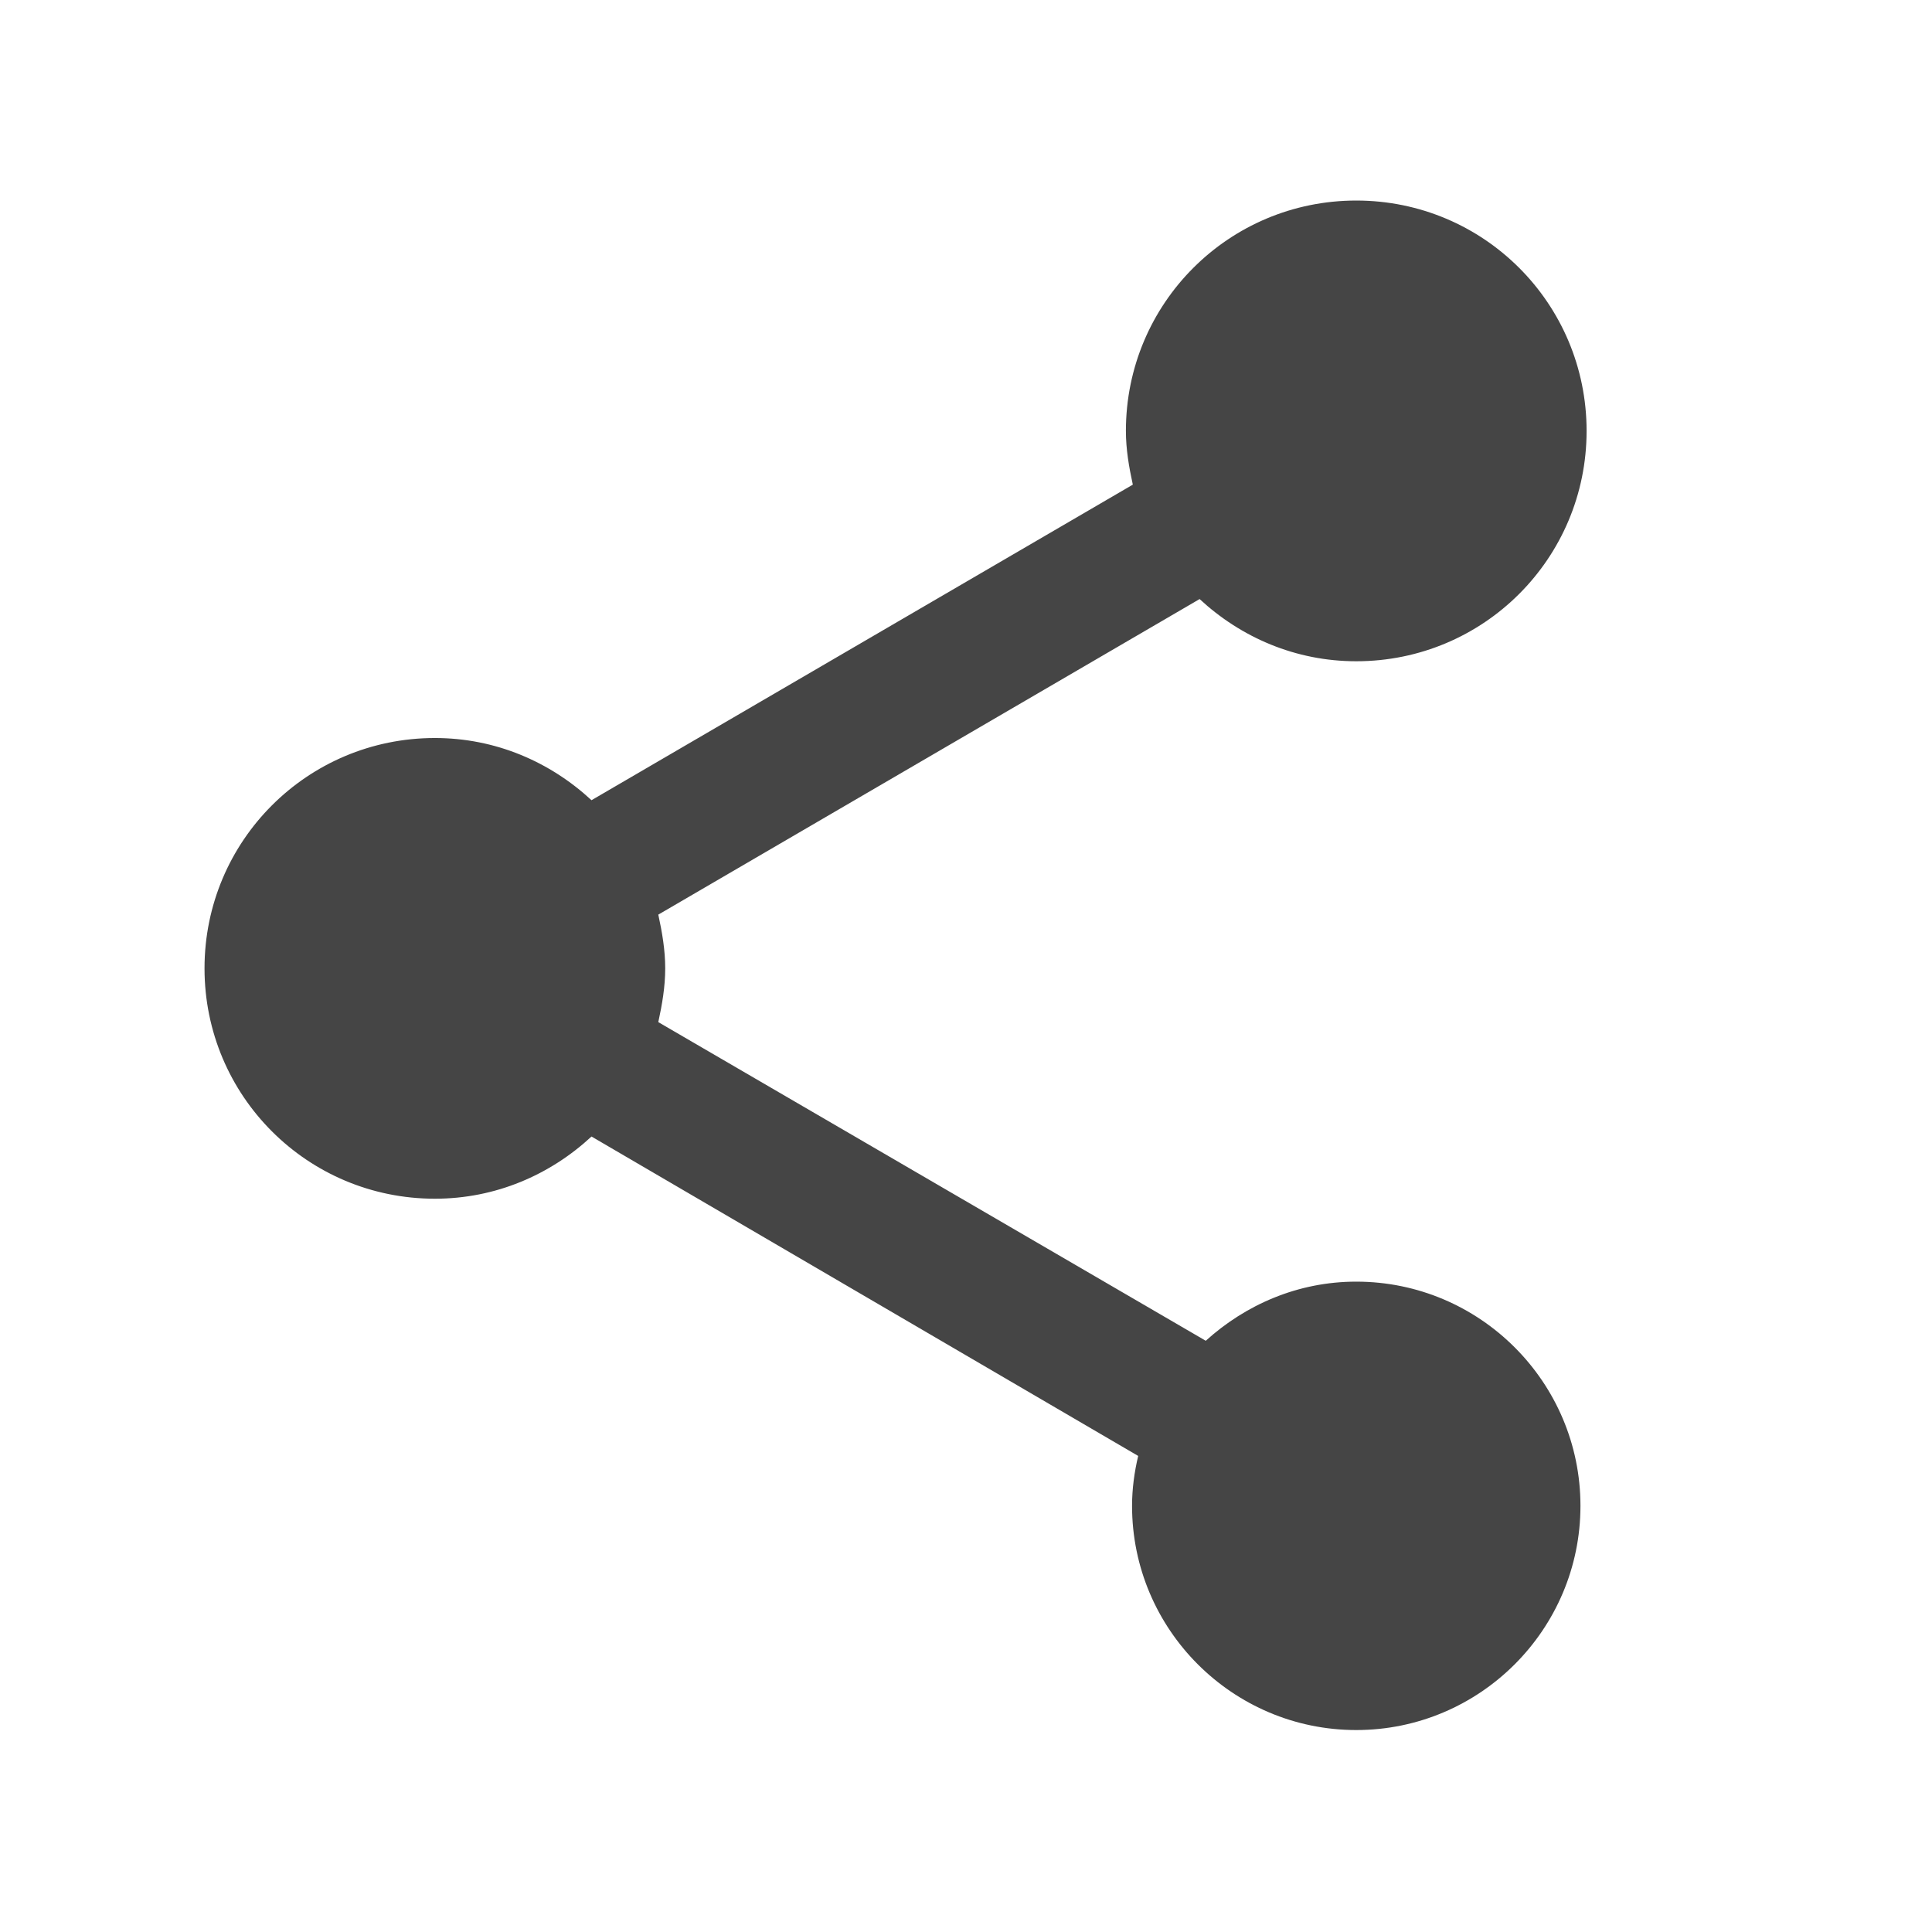
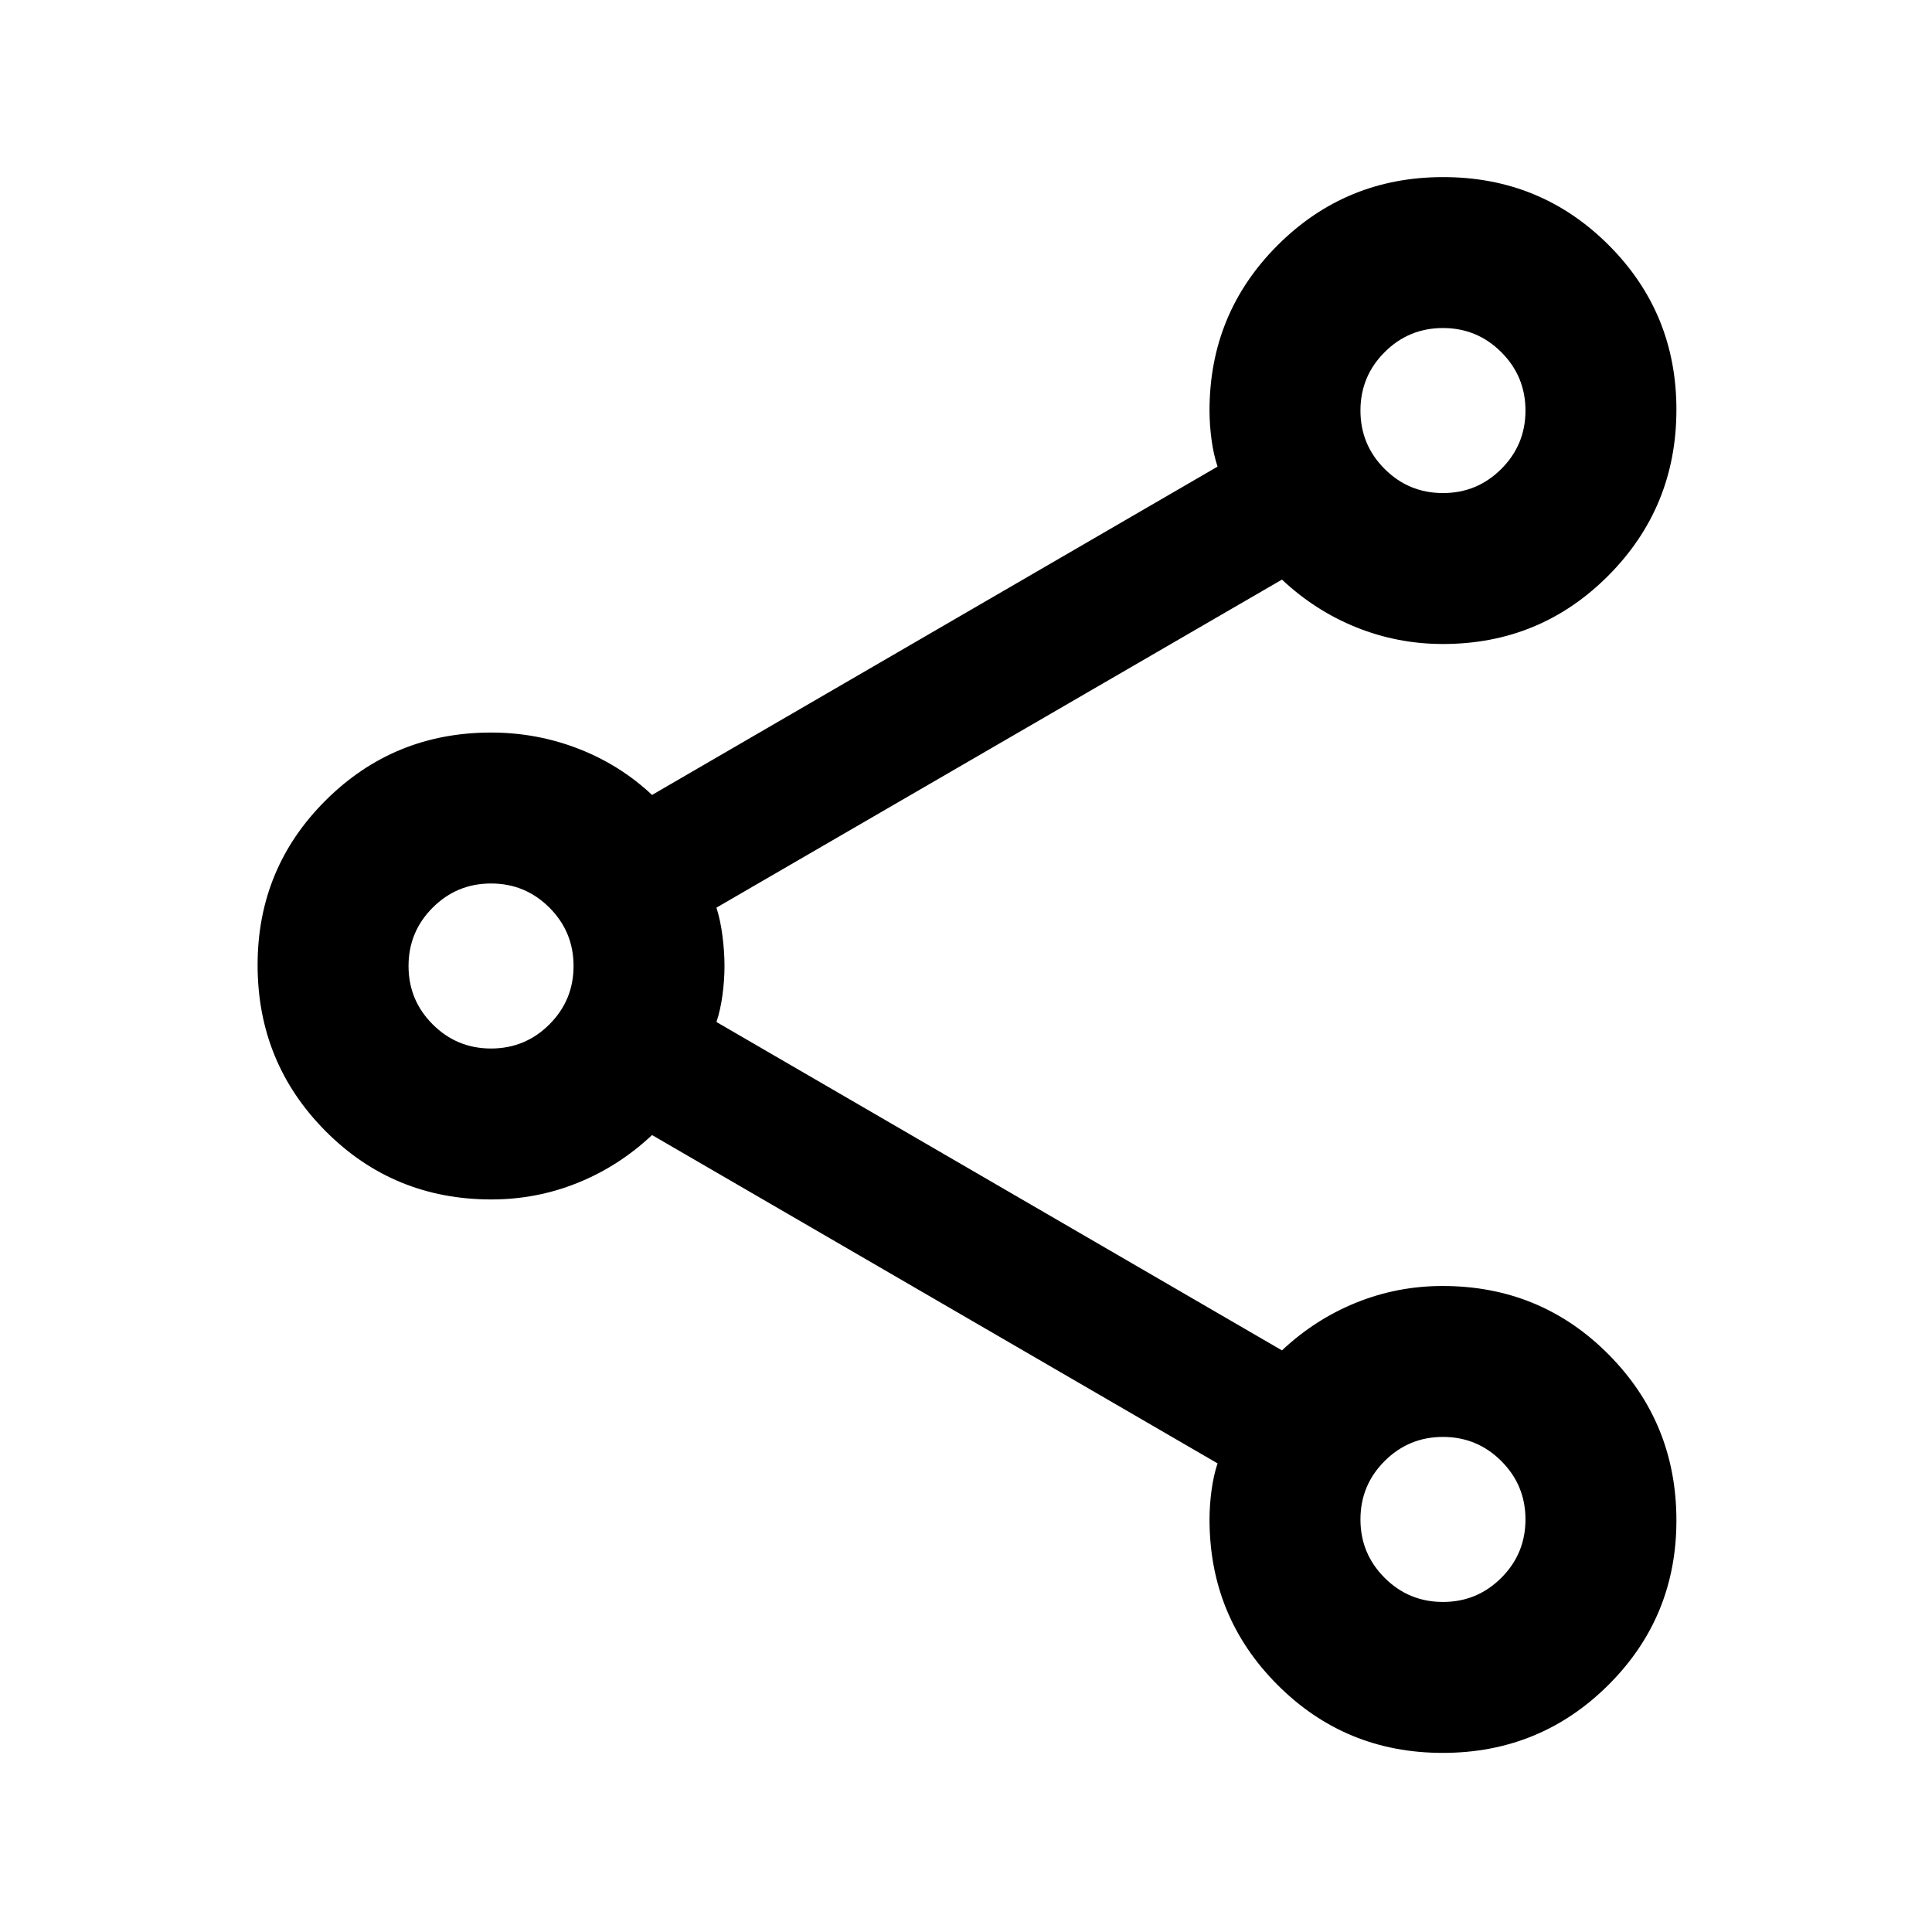
- <svg xmlns="http://www.w3.org/2000/svg" fill="#454545" width="24" height="24" viewBox="0 0 192 192">
-   <path d="M0.25,0.25h192v192h-192V0.25z" fill="none" />
-   <path d="M134.783,127.368c-5.799,0-10.988,2.289-14.956,5.876l-54.406-31.667 c0.382-1.755,0.687-3.51,0.687-5.341s-0.305-3.586-0.687-5.341l53.795-31.361c4.12,3.815,9.538,6.181,15.566,6.181 c12.667,0,22.892-10.225,22.892-22.892S147.45,19.93,134.783,19.93c-12.667,0-22.892,10.225-22.892,22.892 c0,1.831,0.305,3.586,0.687,5.341L58.783,79.524c-4.12-3.815-9.538-6.181-15.566-6.181c-12.667,0-22.892,10.225-22.892,22.892 s10.225,22.892,22.892,22.892c6.028,0,11.446-2.365,15.566-6.181l54.329,31.743c-0.382,1.602-0.61,3.281-0.61,4.96 c0,12.285,9.996,22.281,22.281,22.281s22.281-9.996,22.281-22.281C157.064,137.364,147.068,127.368,134.783,127.368z" />
+ <svg xmlns="http://www.w3.org/2000/svg" viewBox="0 96 960 960">
+   <path d="M716.882 967q-48.382 0-82.132-33.833Q601 899.333 601 851q0-6.964 1-14.424 1-7.461 3-13.43L324 660q-16.5 15.5-36.952 23.75-20.452 8.25-42.852 8.25-48.696 0-82.446-33.979T128 575.5q0-48.125 33.833-81.812Q195.667 460 244 460q22.646 0 43.323 8T324 491l281-163.146q-2-5.969-3-13.43-1-7.46-1-14.424 0-48.333 33.868-82.167Q668.735 184 717.118 184q48.382 0 82.132 33.688Q833 251.375 833 299.5q0 48.542-33.833 82.521Q765.333 416 717 416q-22.469 0-42.985-8.25Q653.5 399.5 637 384L356 547q2 6.286 3 14.143 1 7.857 1 14.822 0 6.965-1 14.427t-3 13.432L637 767q16.5-15.5 36.952-23.75 20.452-8.25 42.852-8.25 48.696 0 82.446 33.979T833 851.5q0 48.125-33.868 81.812Q765.265 967 716.882 967ZM717 341q17 0 29-12t12-29q0-17-12-29t-29-12q-17 0-29 12t-12 29q0 17 12 29t29 12ZM244 617q17 0 29-12t12-29q0-17-12-29t-29-12q-17 0-29 12t-12 29q0 17 12 29t29 12Zm473 275q17 0 29-12t12-29q0-17-12-29t-29-12q-17 0-29 12t-12 29q0 17 12 29t29 12Zm0-592ZM244 576Zm473 275Z" />
</svg>
